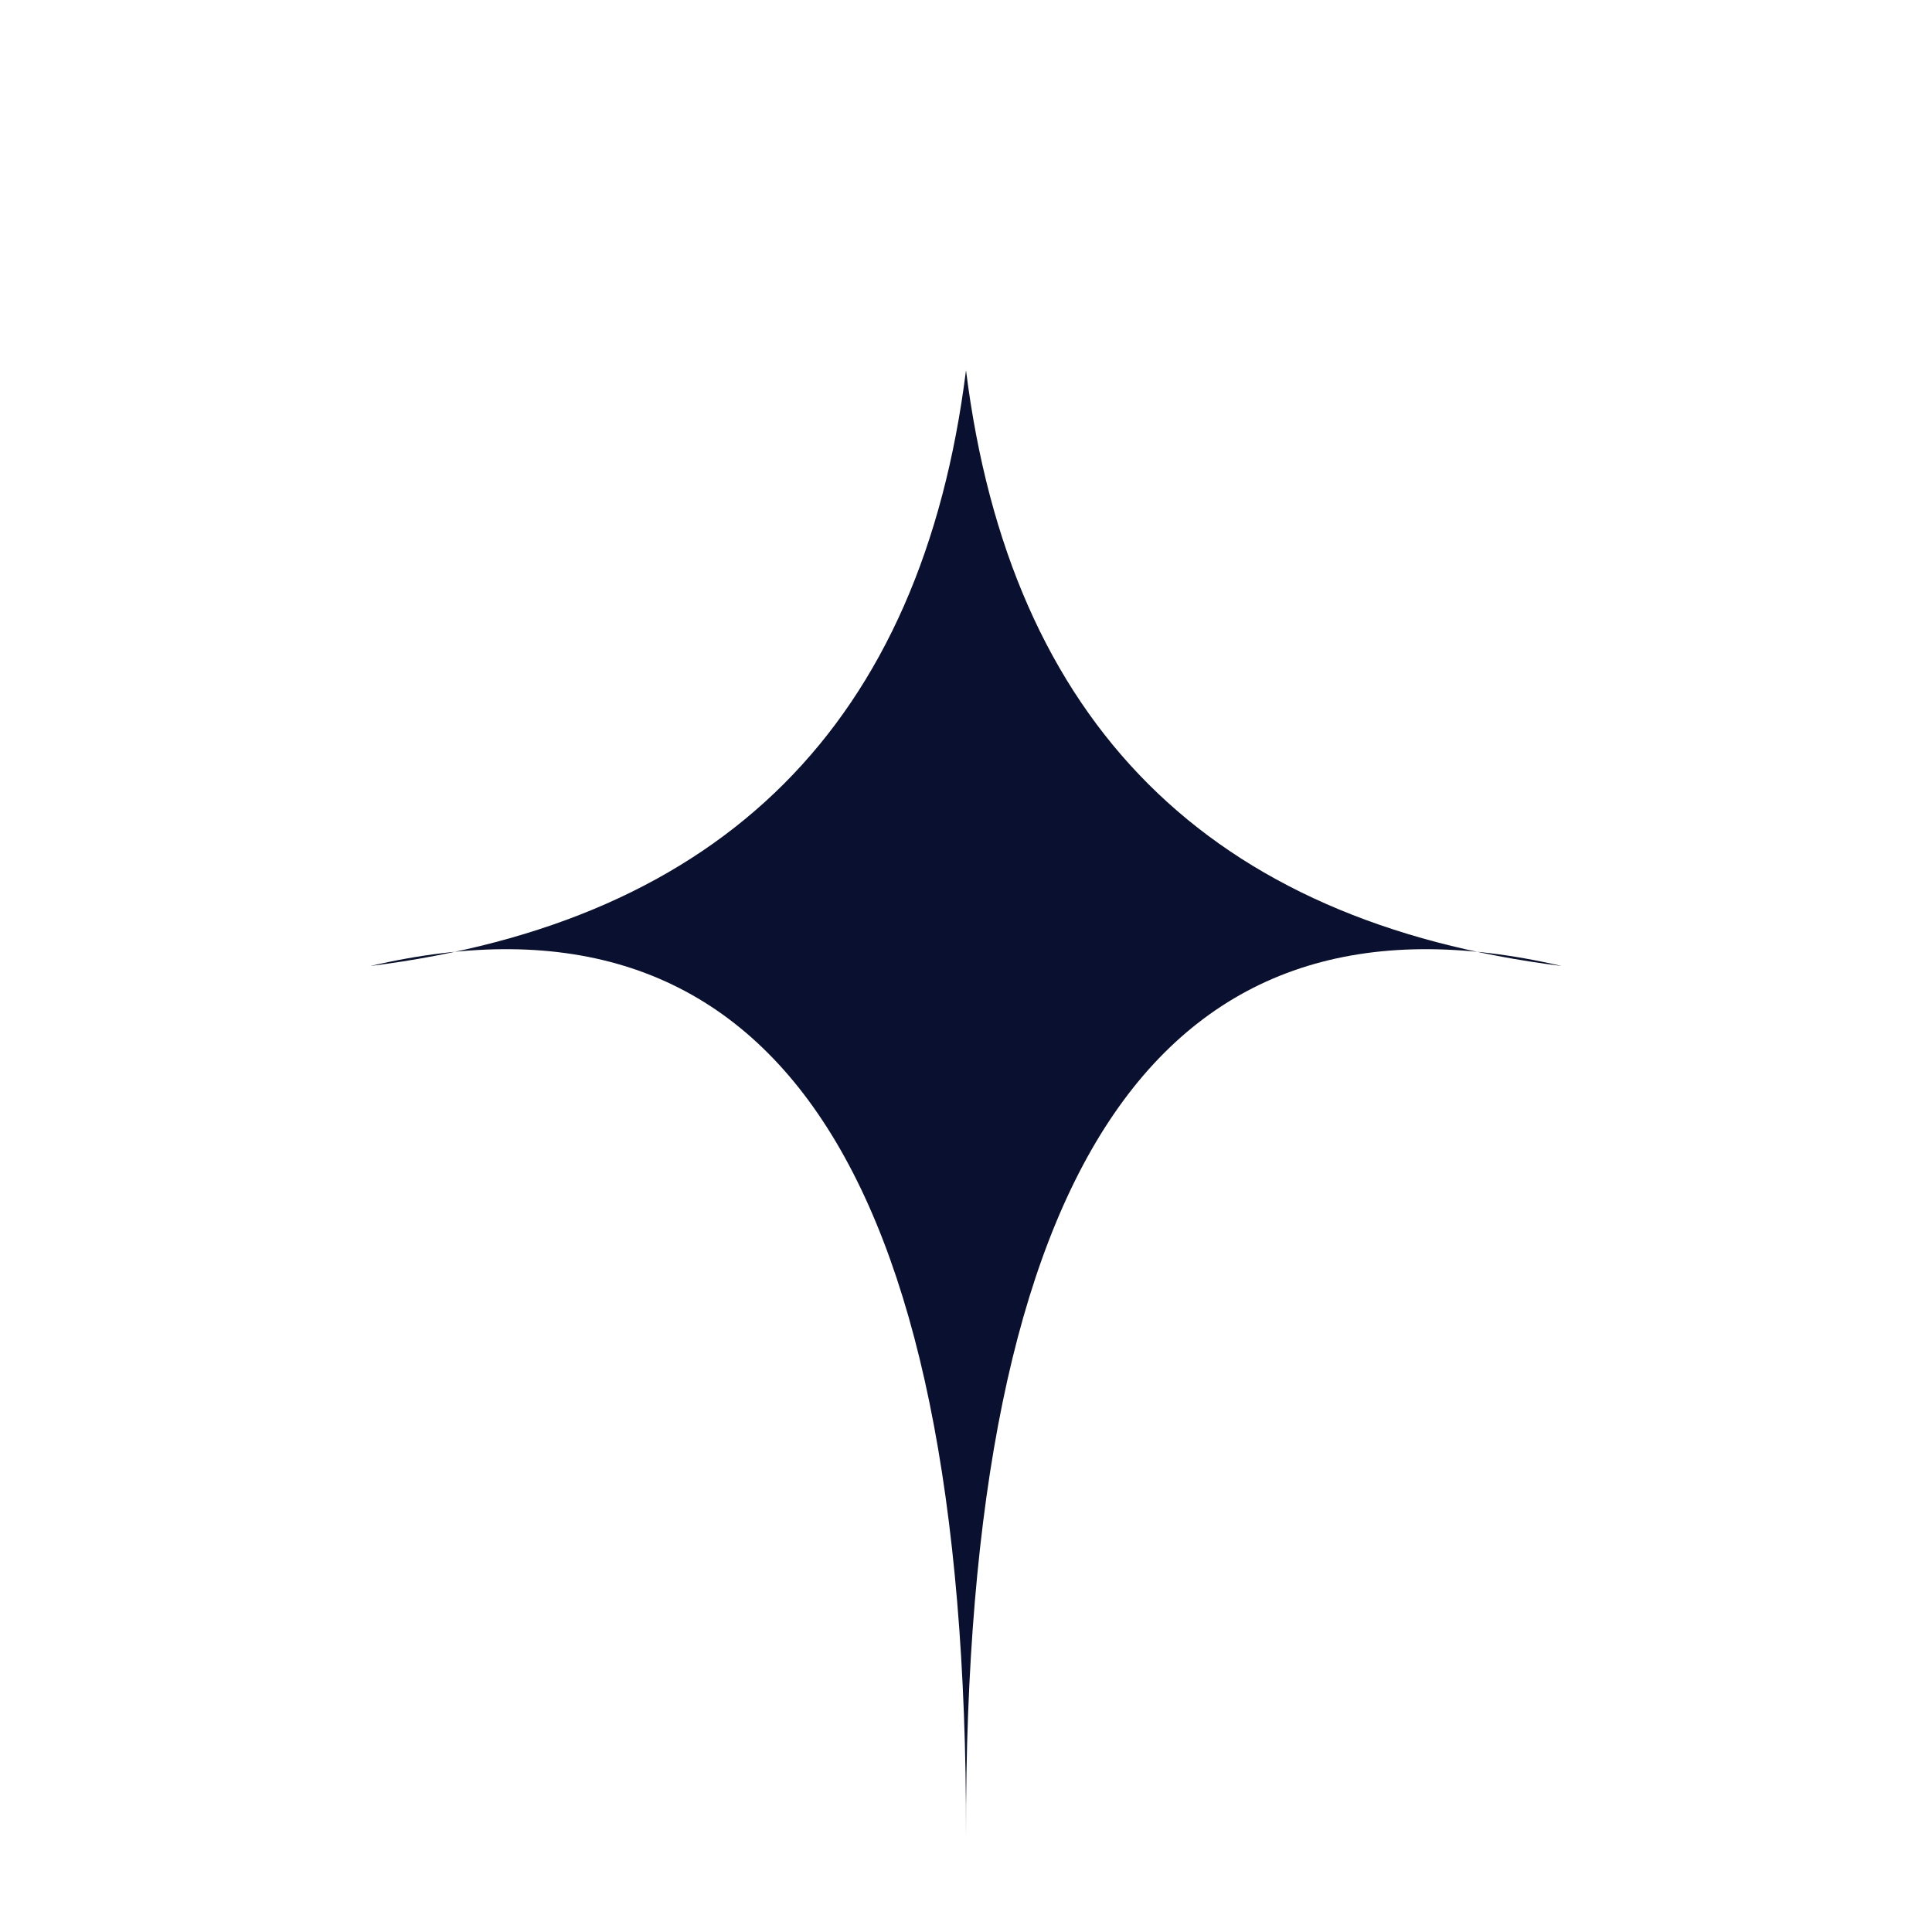
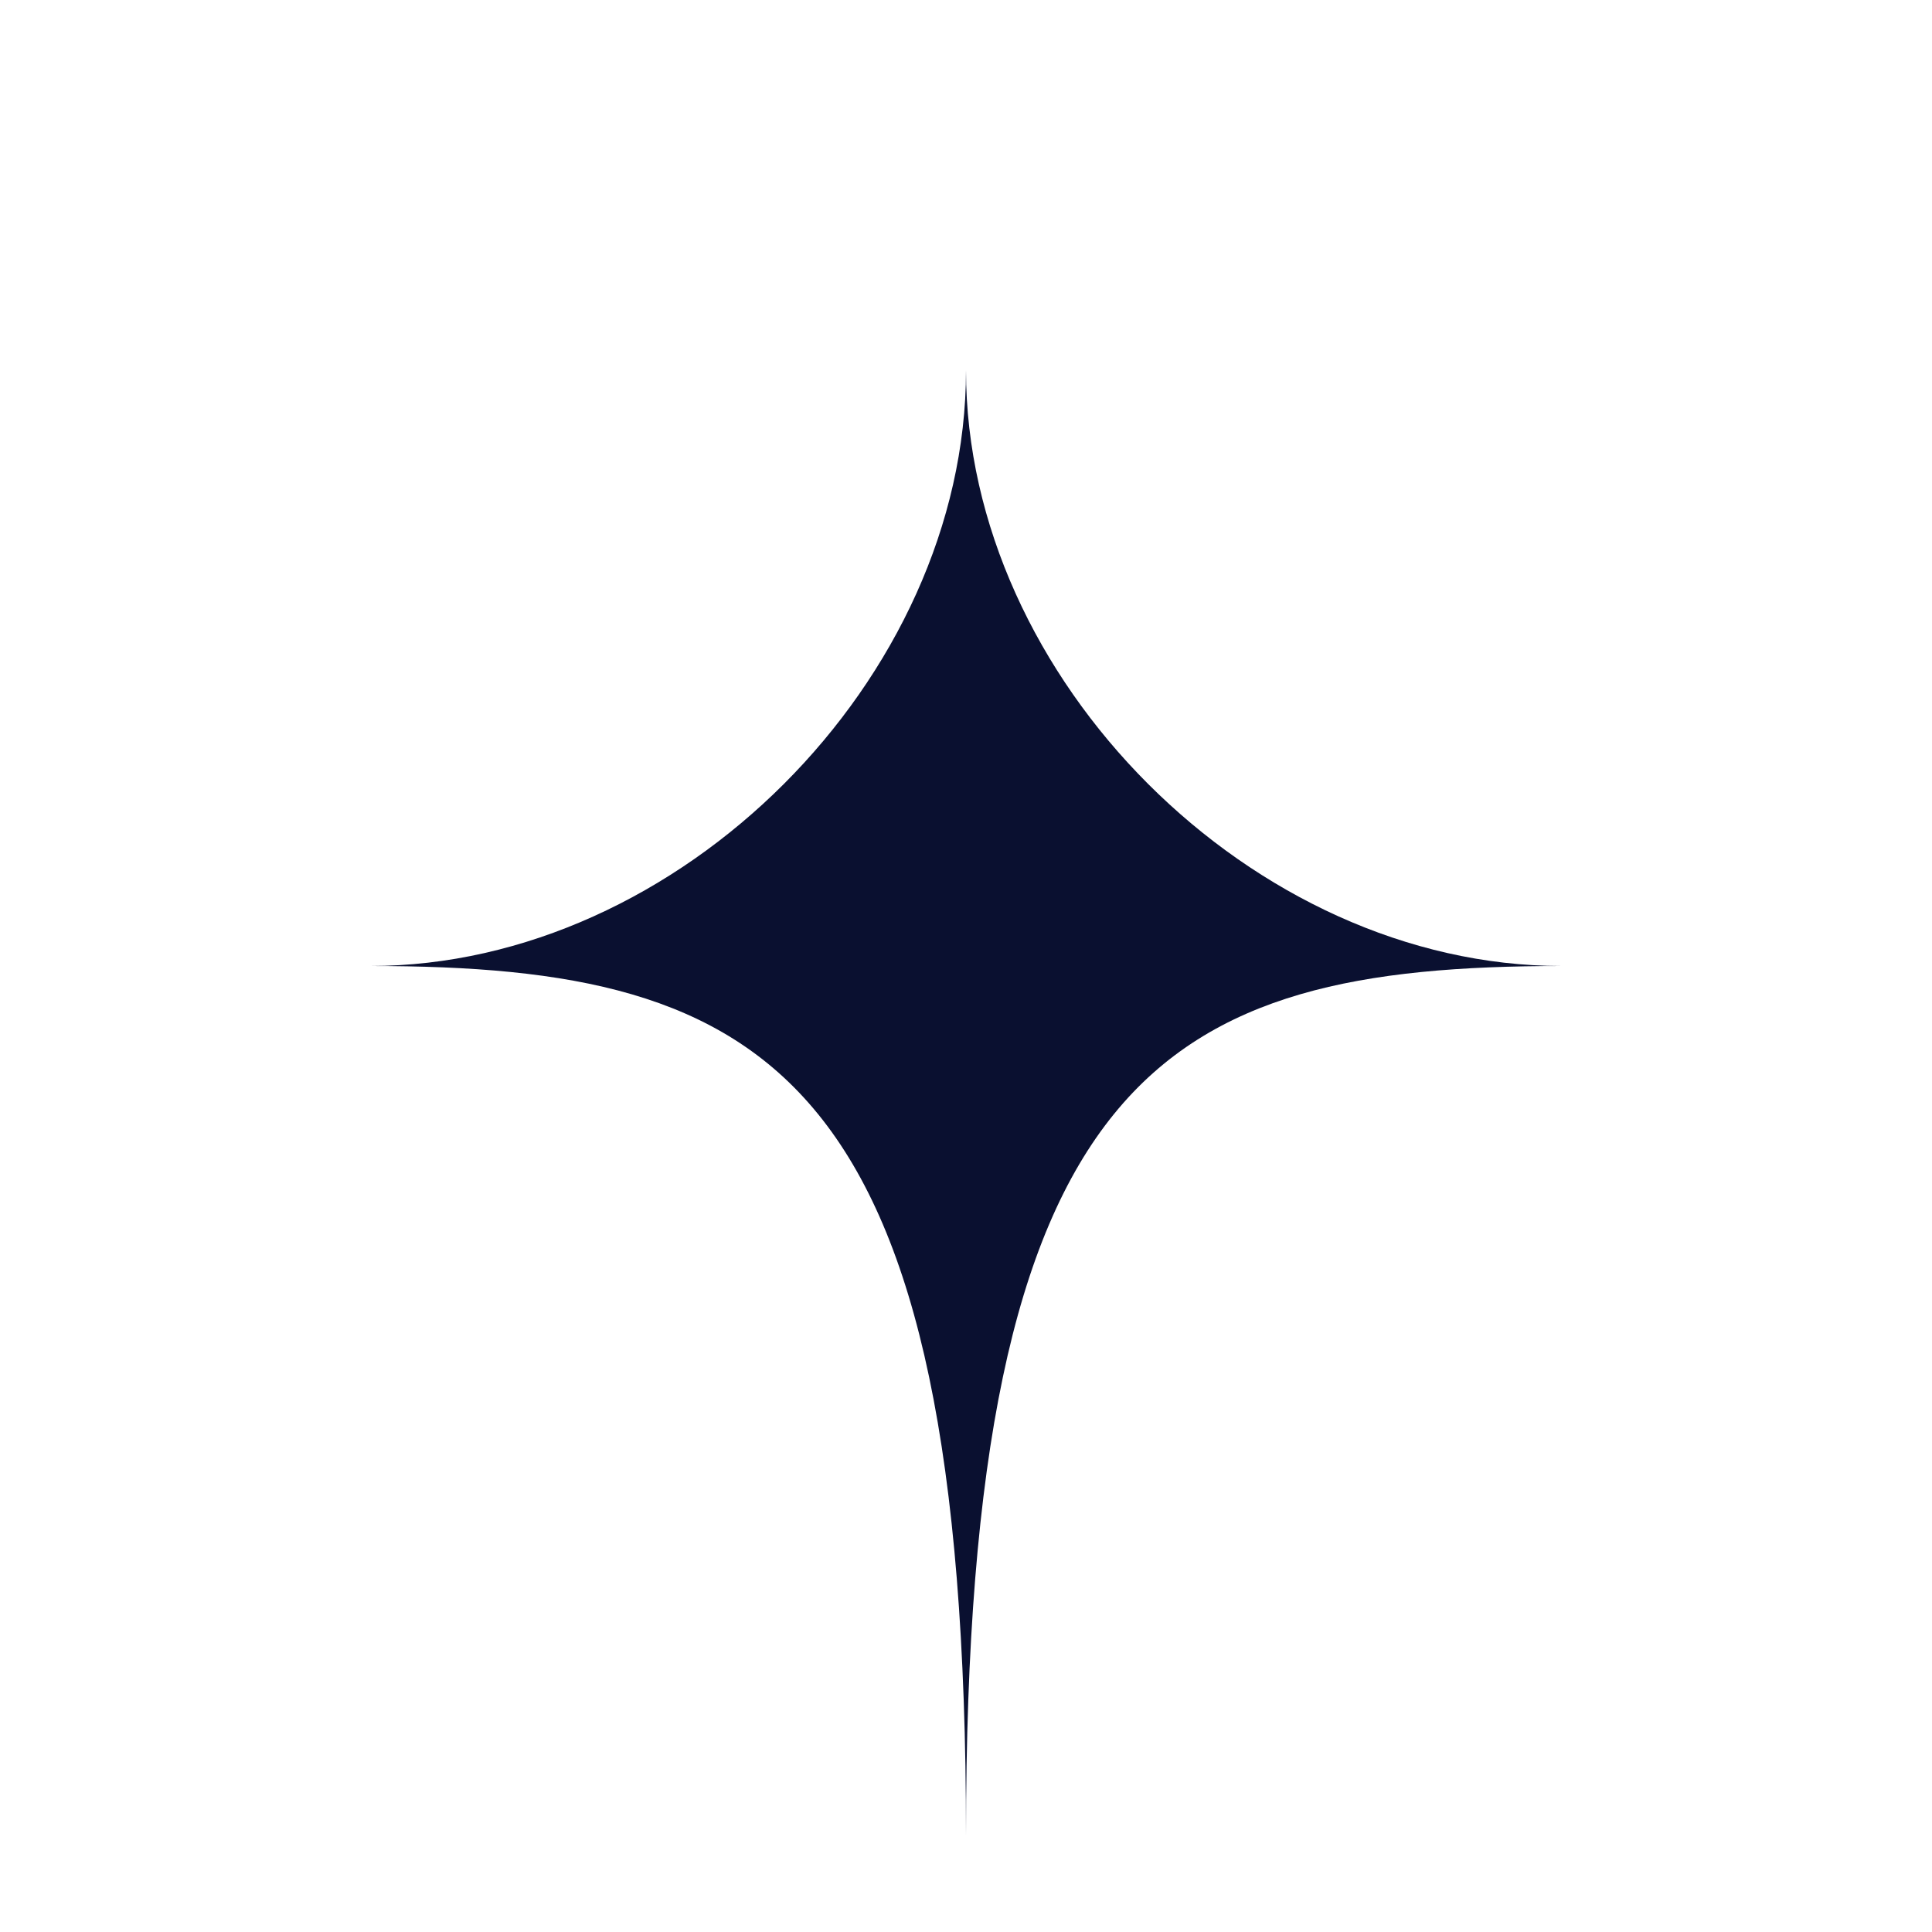
<svg xmlns="http://www.w3.org/2000/svg" viewBox="0 0 48 48">
-   <path d="M24.00 9.20Q25.65 22.35 38.80 24.00Q23.95 20.55 24.00 45.60Q24.05 20.55 9.20 24.00Q22.35 22.35 24.00 9.20Z" fill="#0A1030" />
+   <path d="M24.00 9.20C24.00 16.87 31.13 24.00 38.80 24.00C28.87 24.00 24.00 26.61 24.00 45.60C24.00 26.61 19.13 24.00 9.20 24.00C16.87 24.00 24.00 16.87 24.00 9.20Z" fill="#0A1030" />
</svg>
